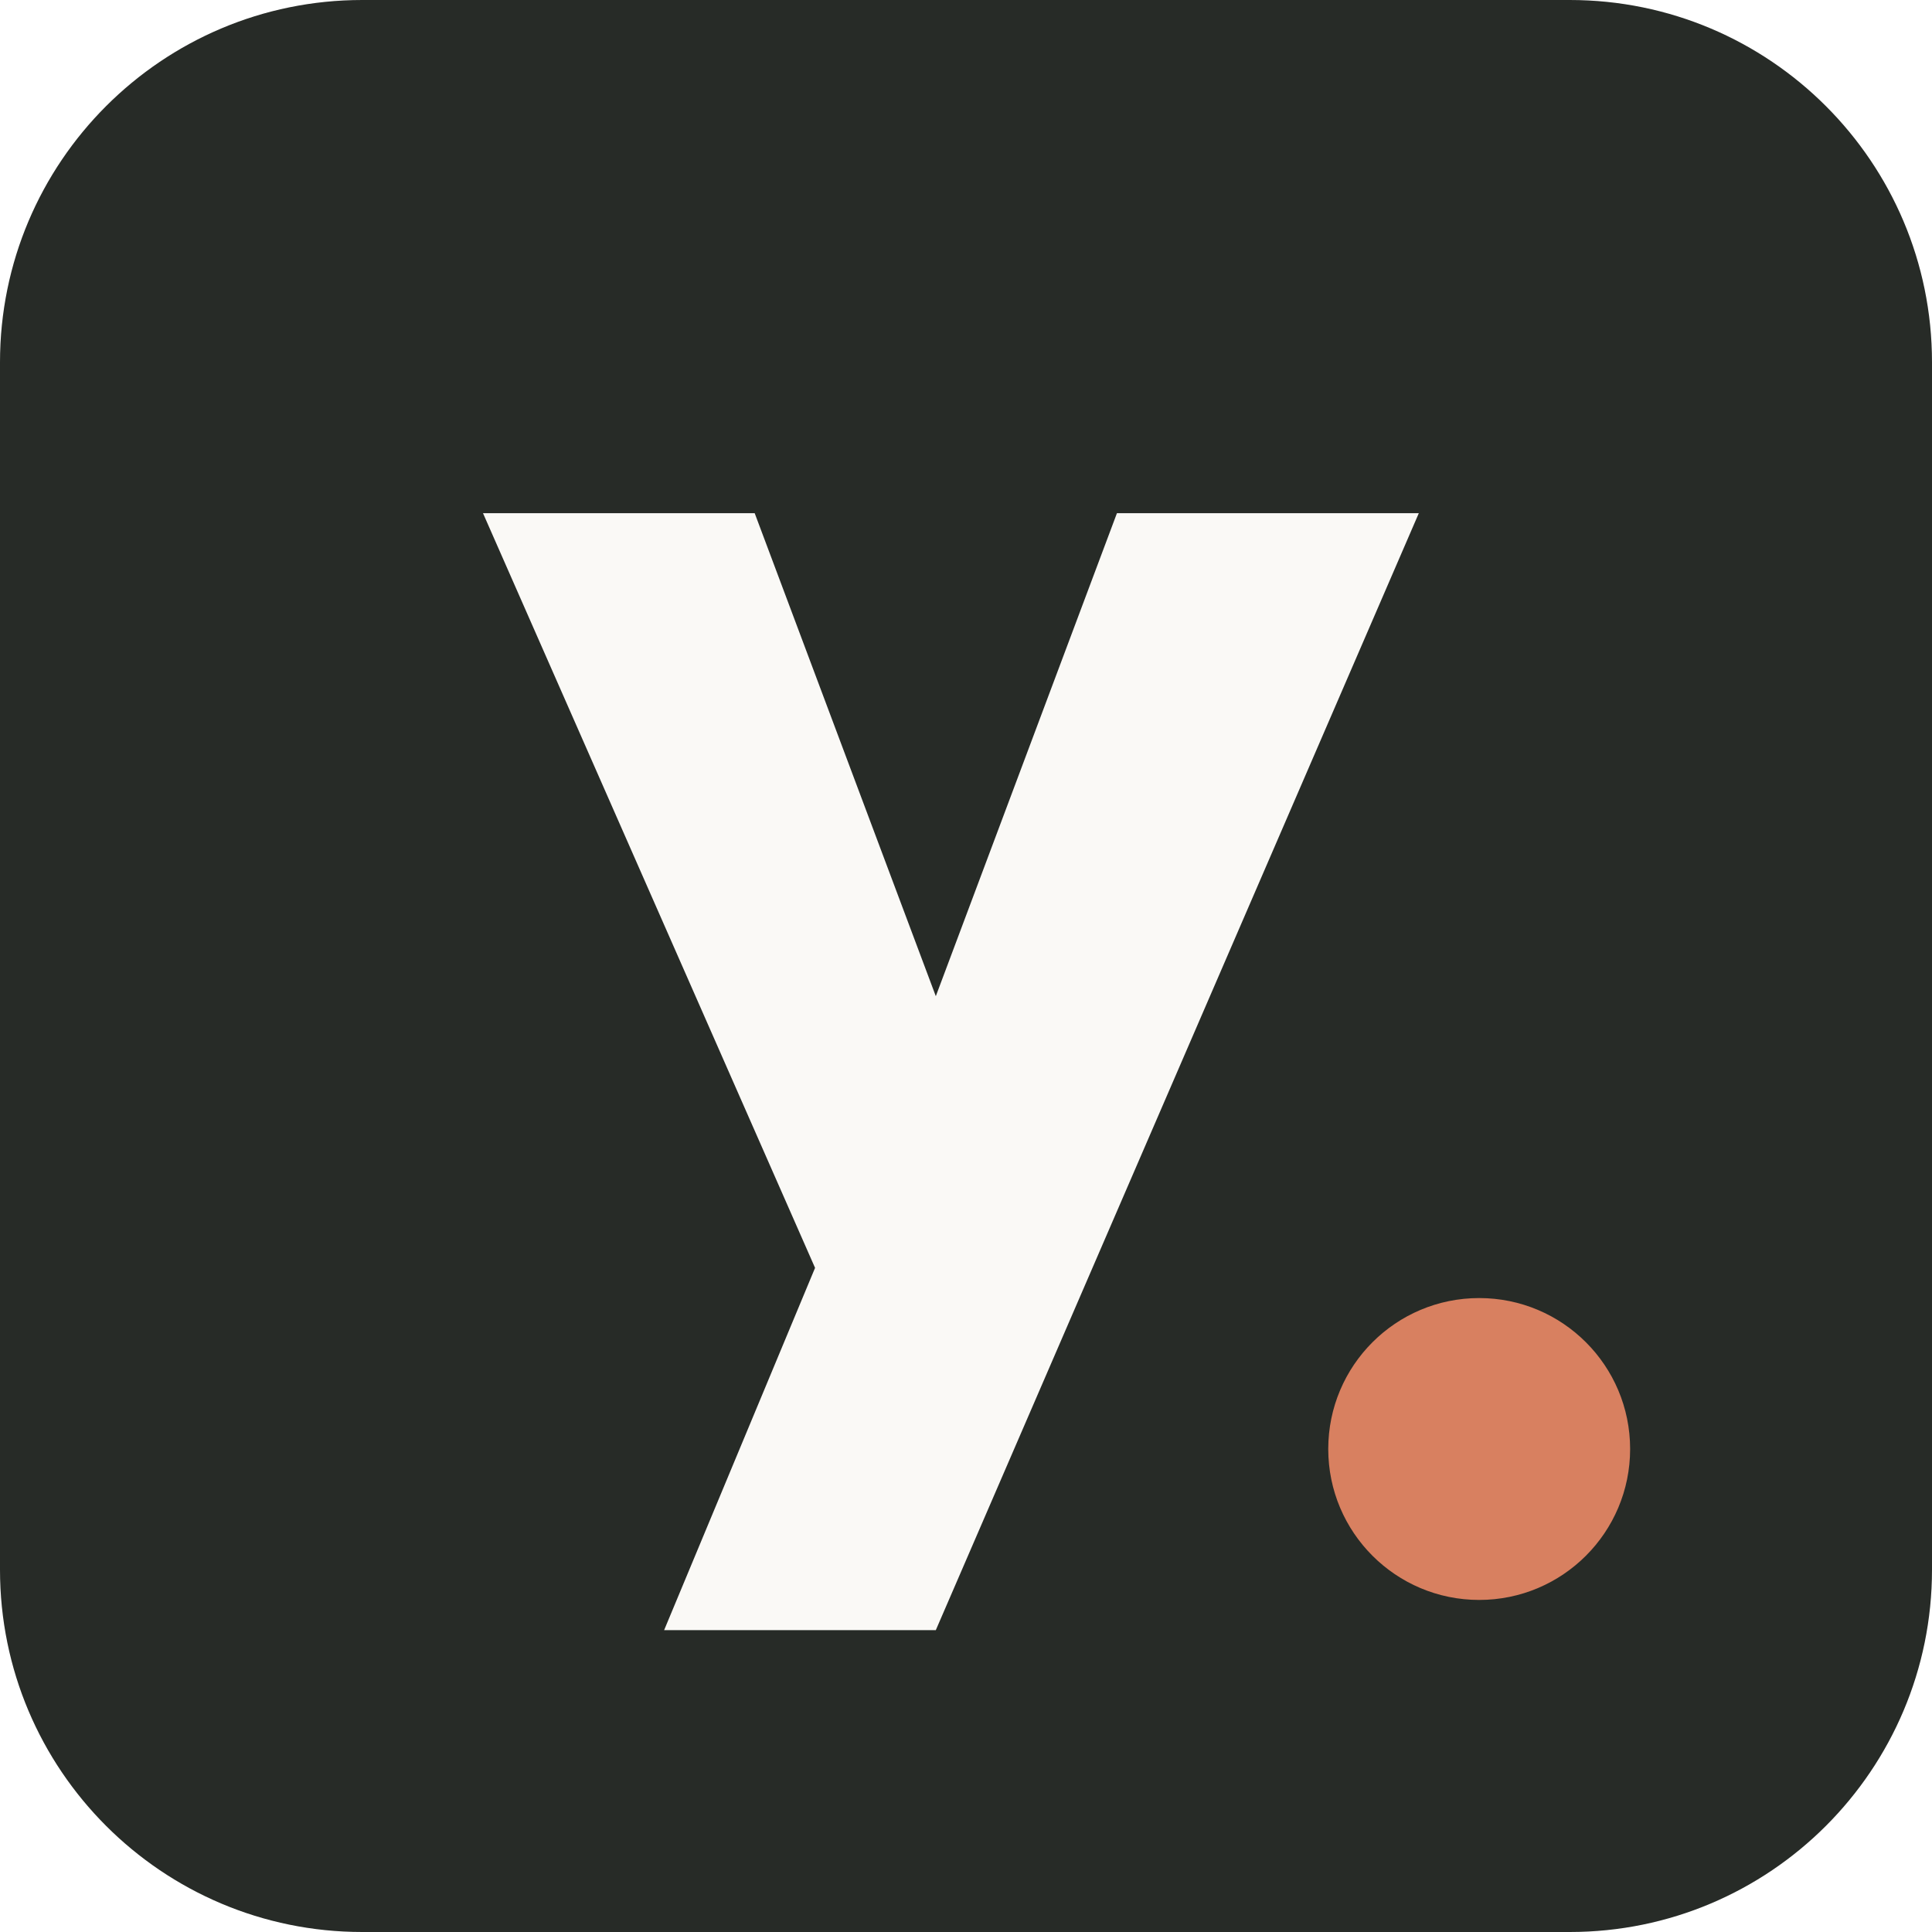
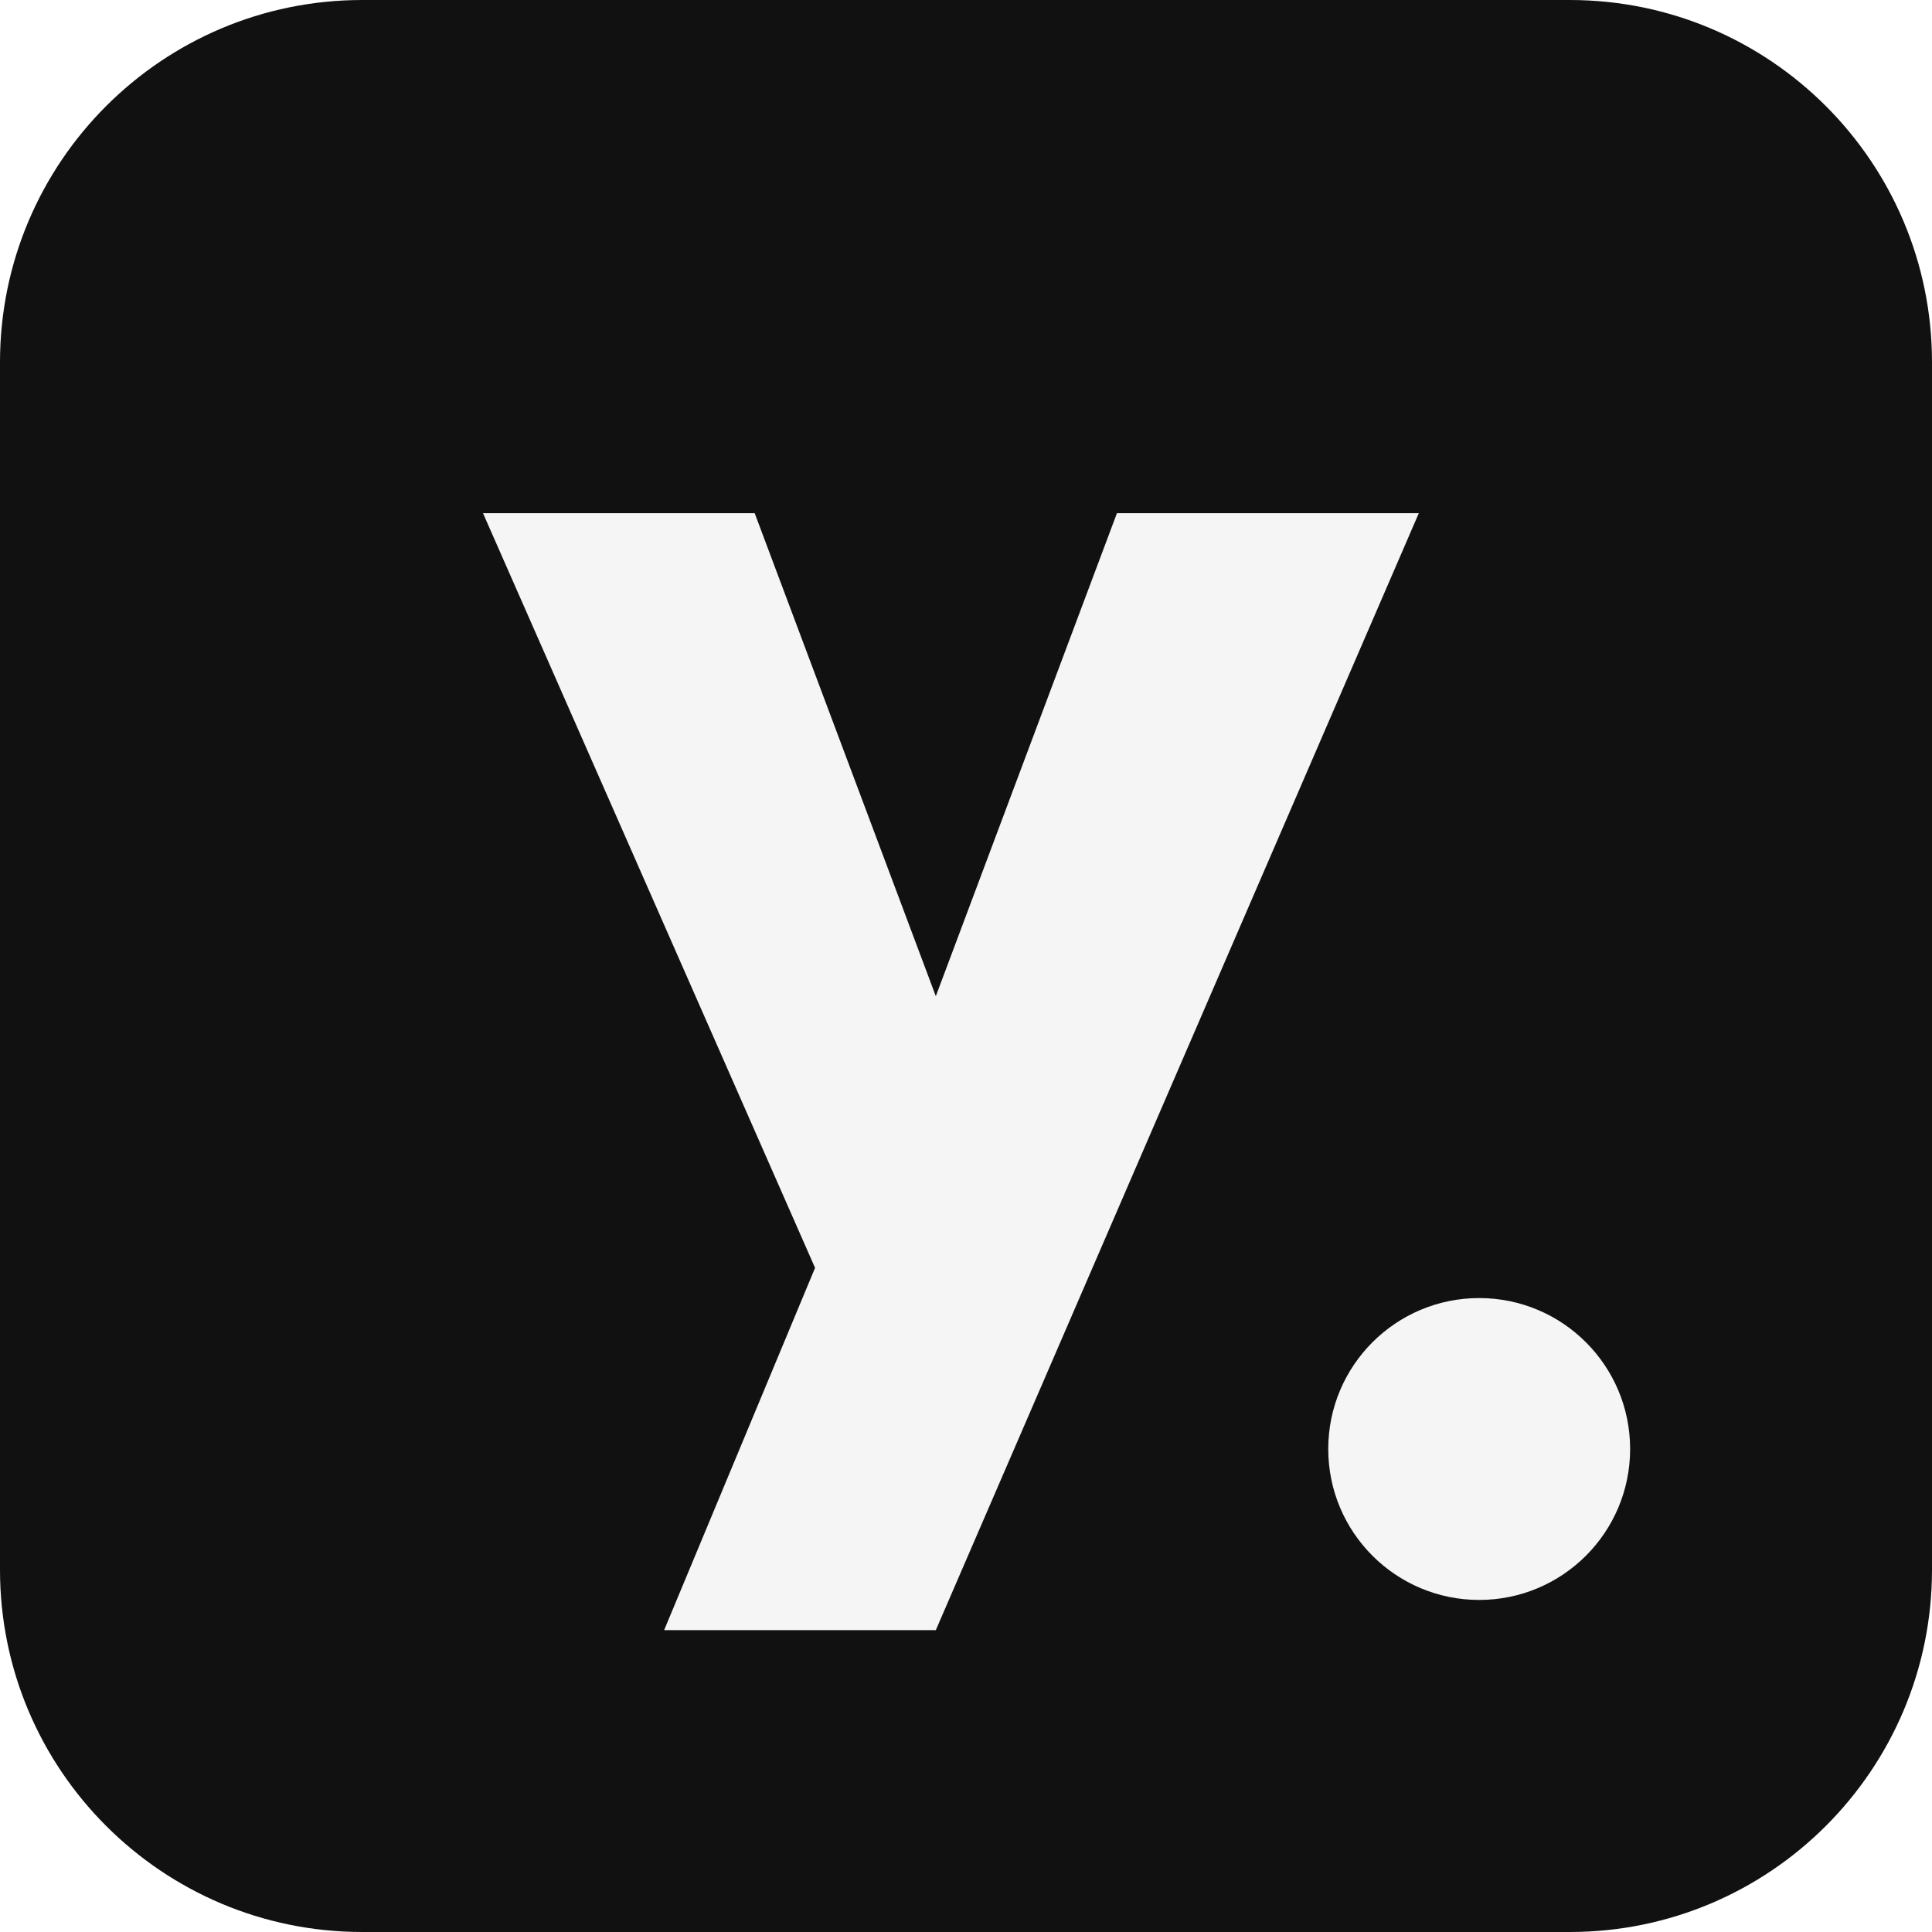
<svg xmlns="http://www.w3.org/2000/svg" viewBox="0 0 64 64">
-   <rect width="64" height="64" rx="12" fill="#272b27" />
-   <path d="m16 17 11 25-5 12h9l16-37H37l-6 16-6-16Z" fill="#faf9f6" />
-   <circle cx="49" cy="48" r="5" fill="#d88060" />
+   <rect width="64" height="64" rx="12" fill="#111111" />
+   <path d="m16 17 11 25-5 12h9l16-37H37l-6 16-6-16Z" fill="#f5f5f5" />
+   <circle cx="49" cy="48" r="5" fill="#f5f5f5" />
</svg>
